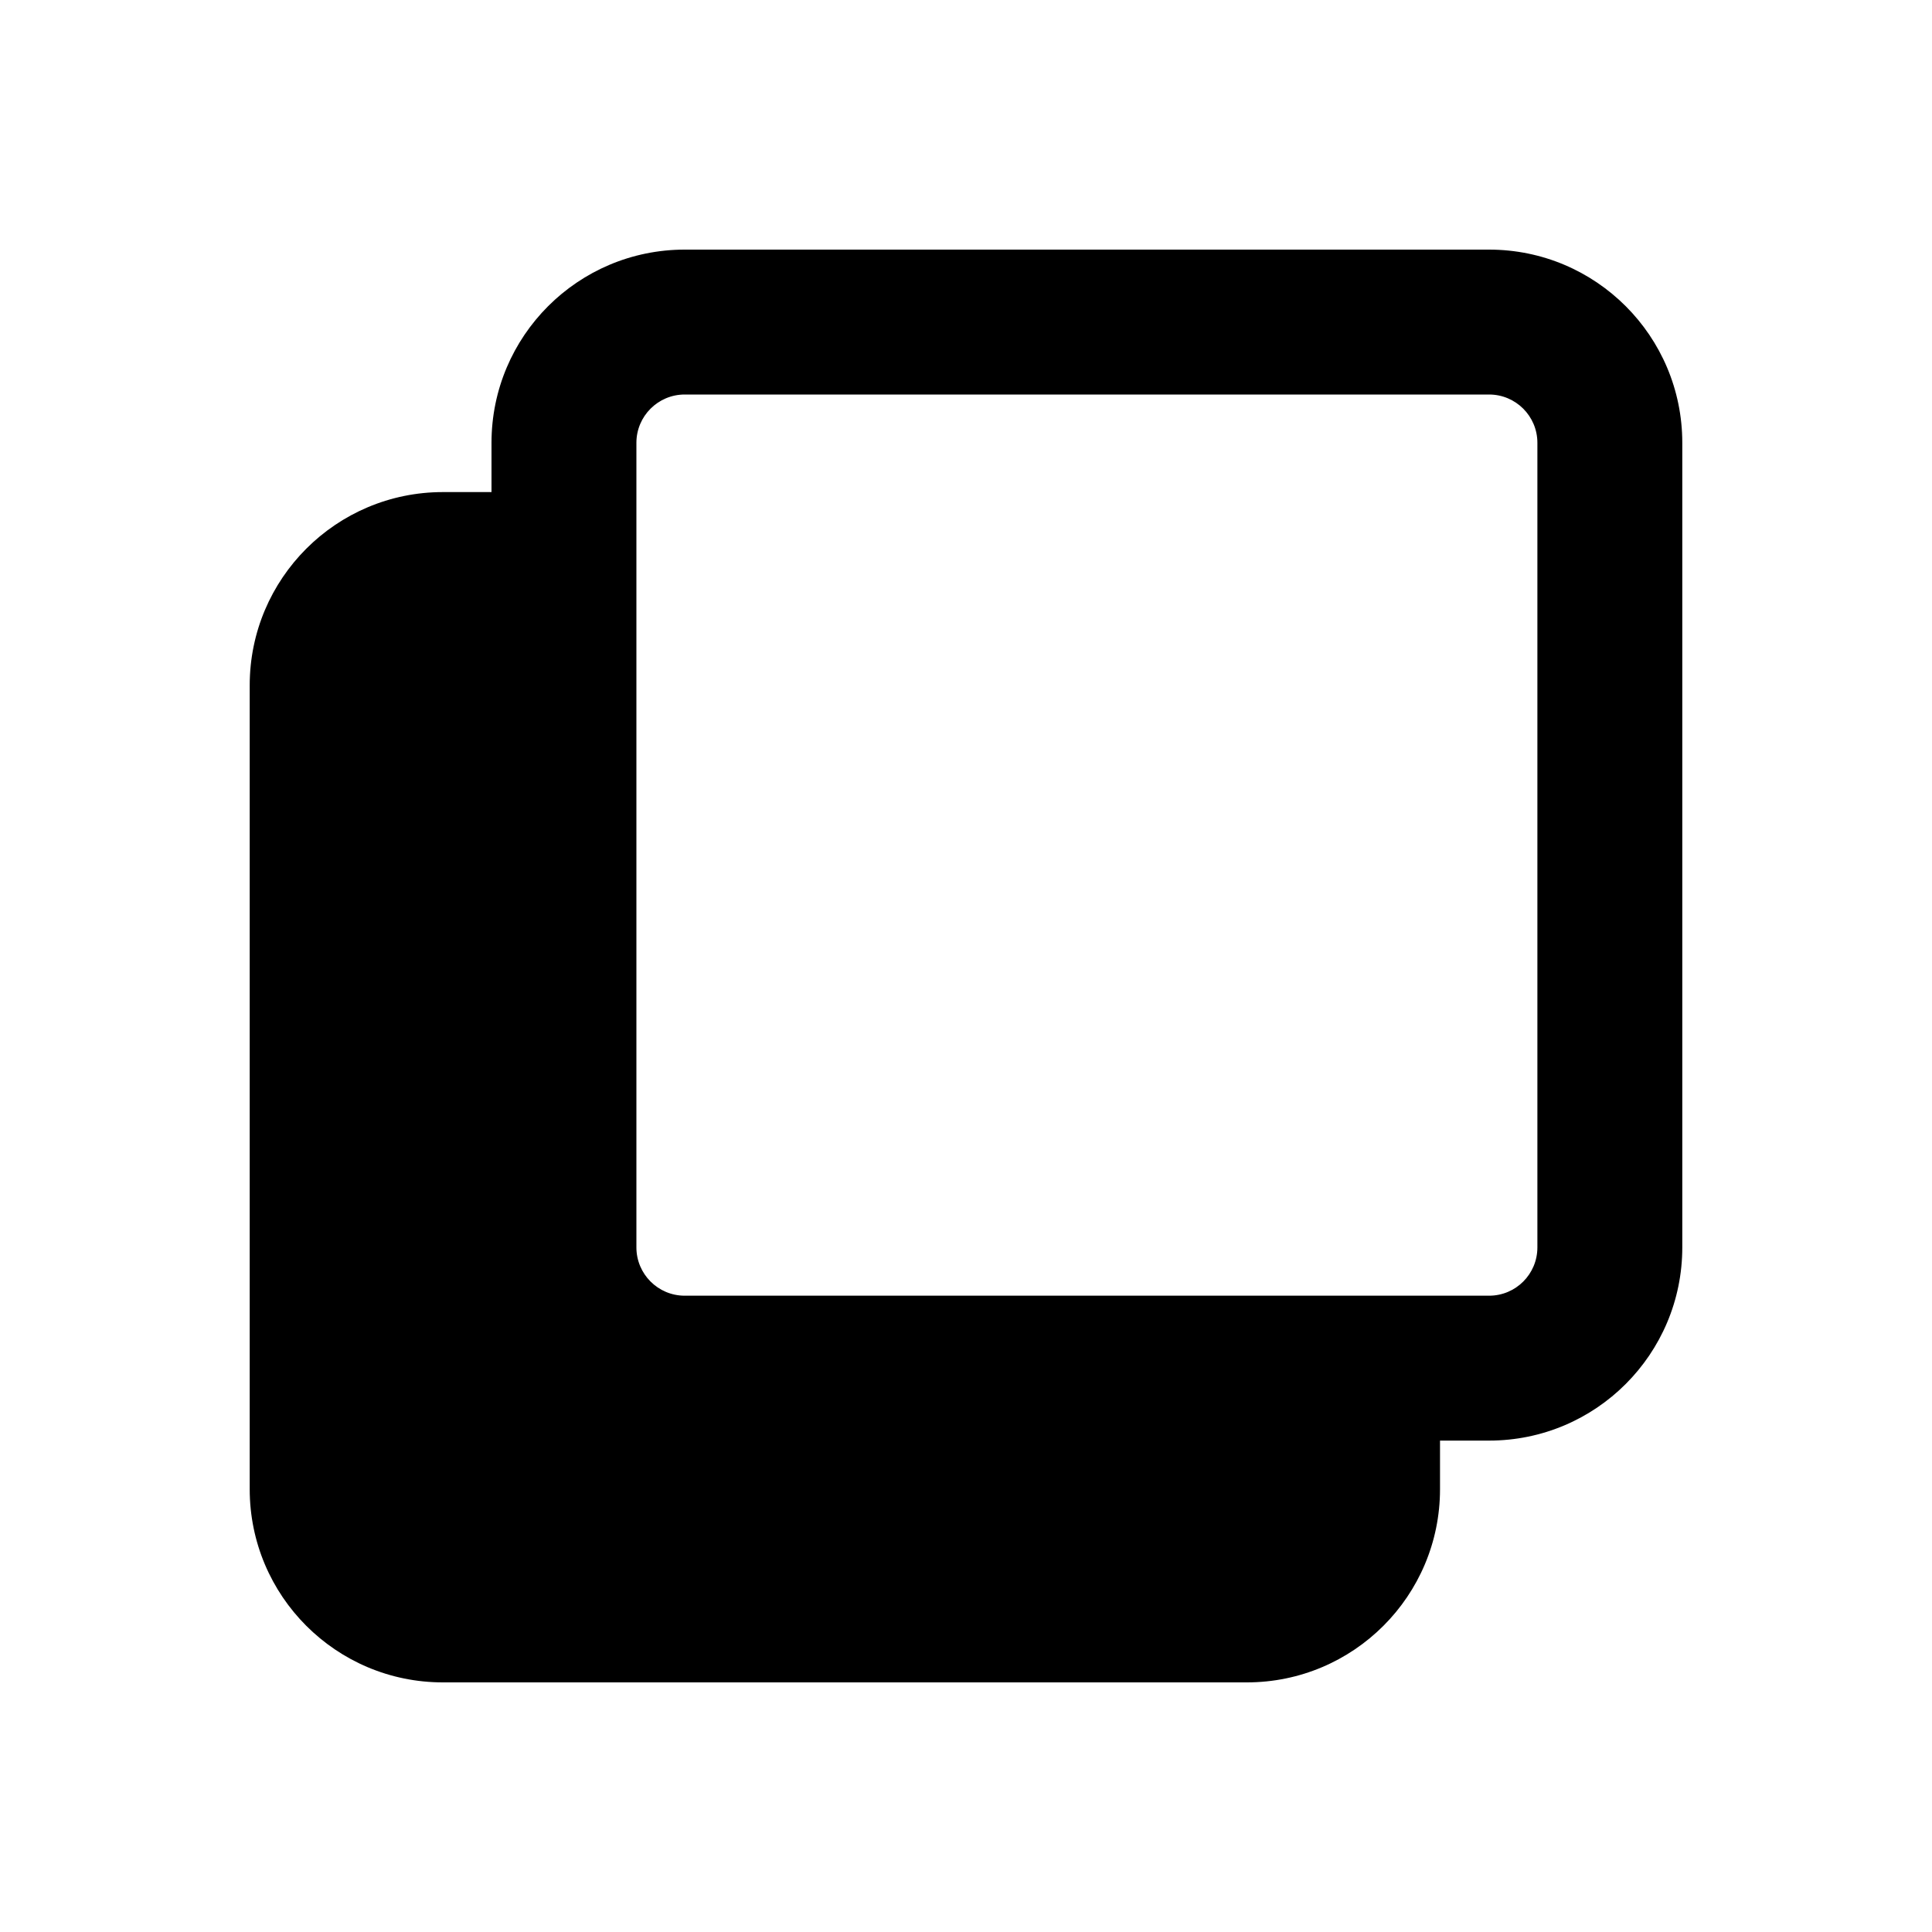
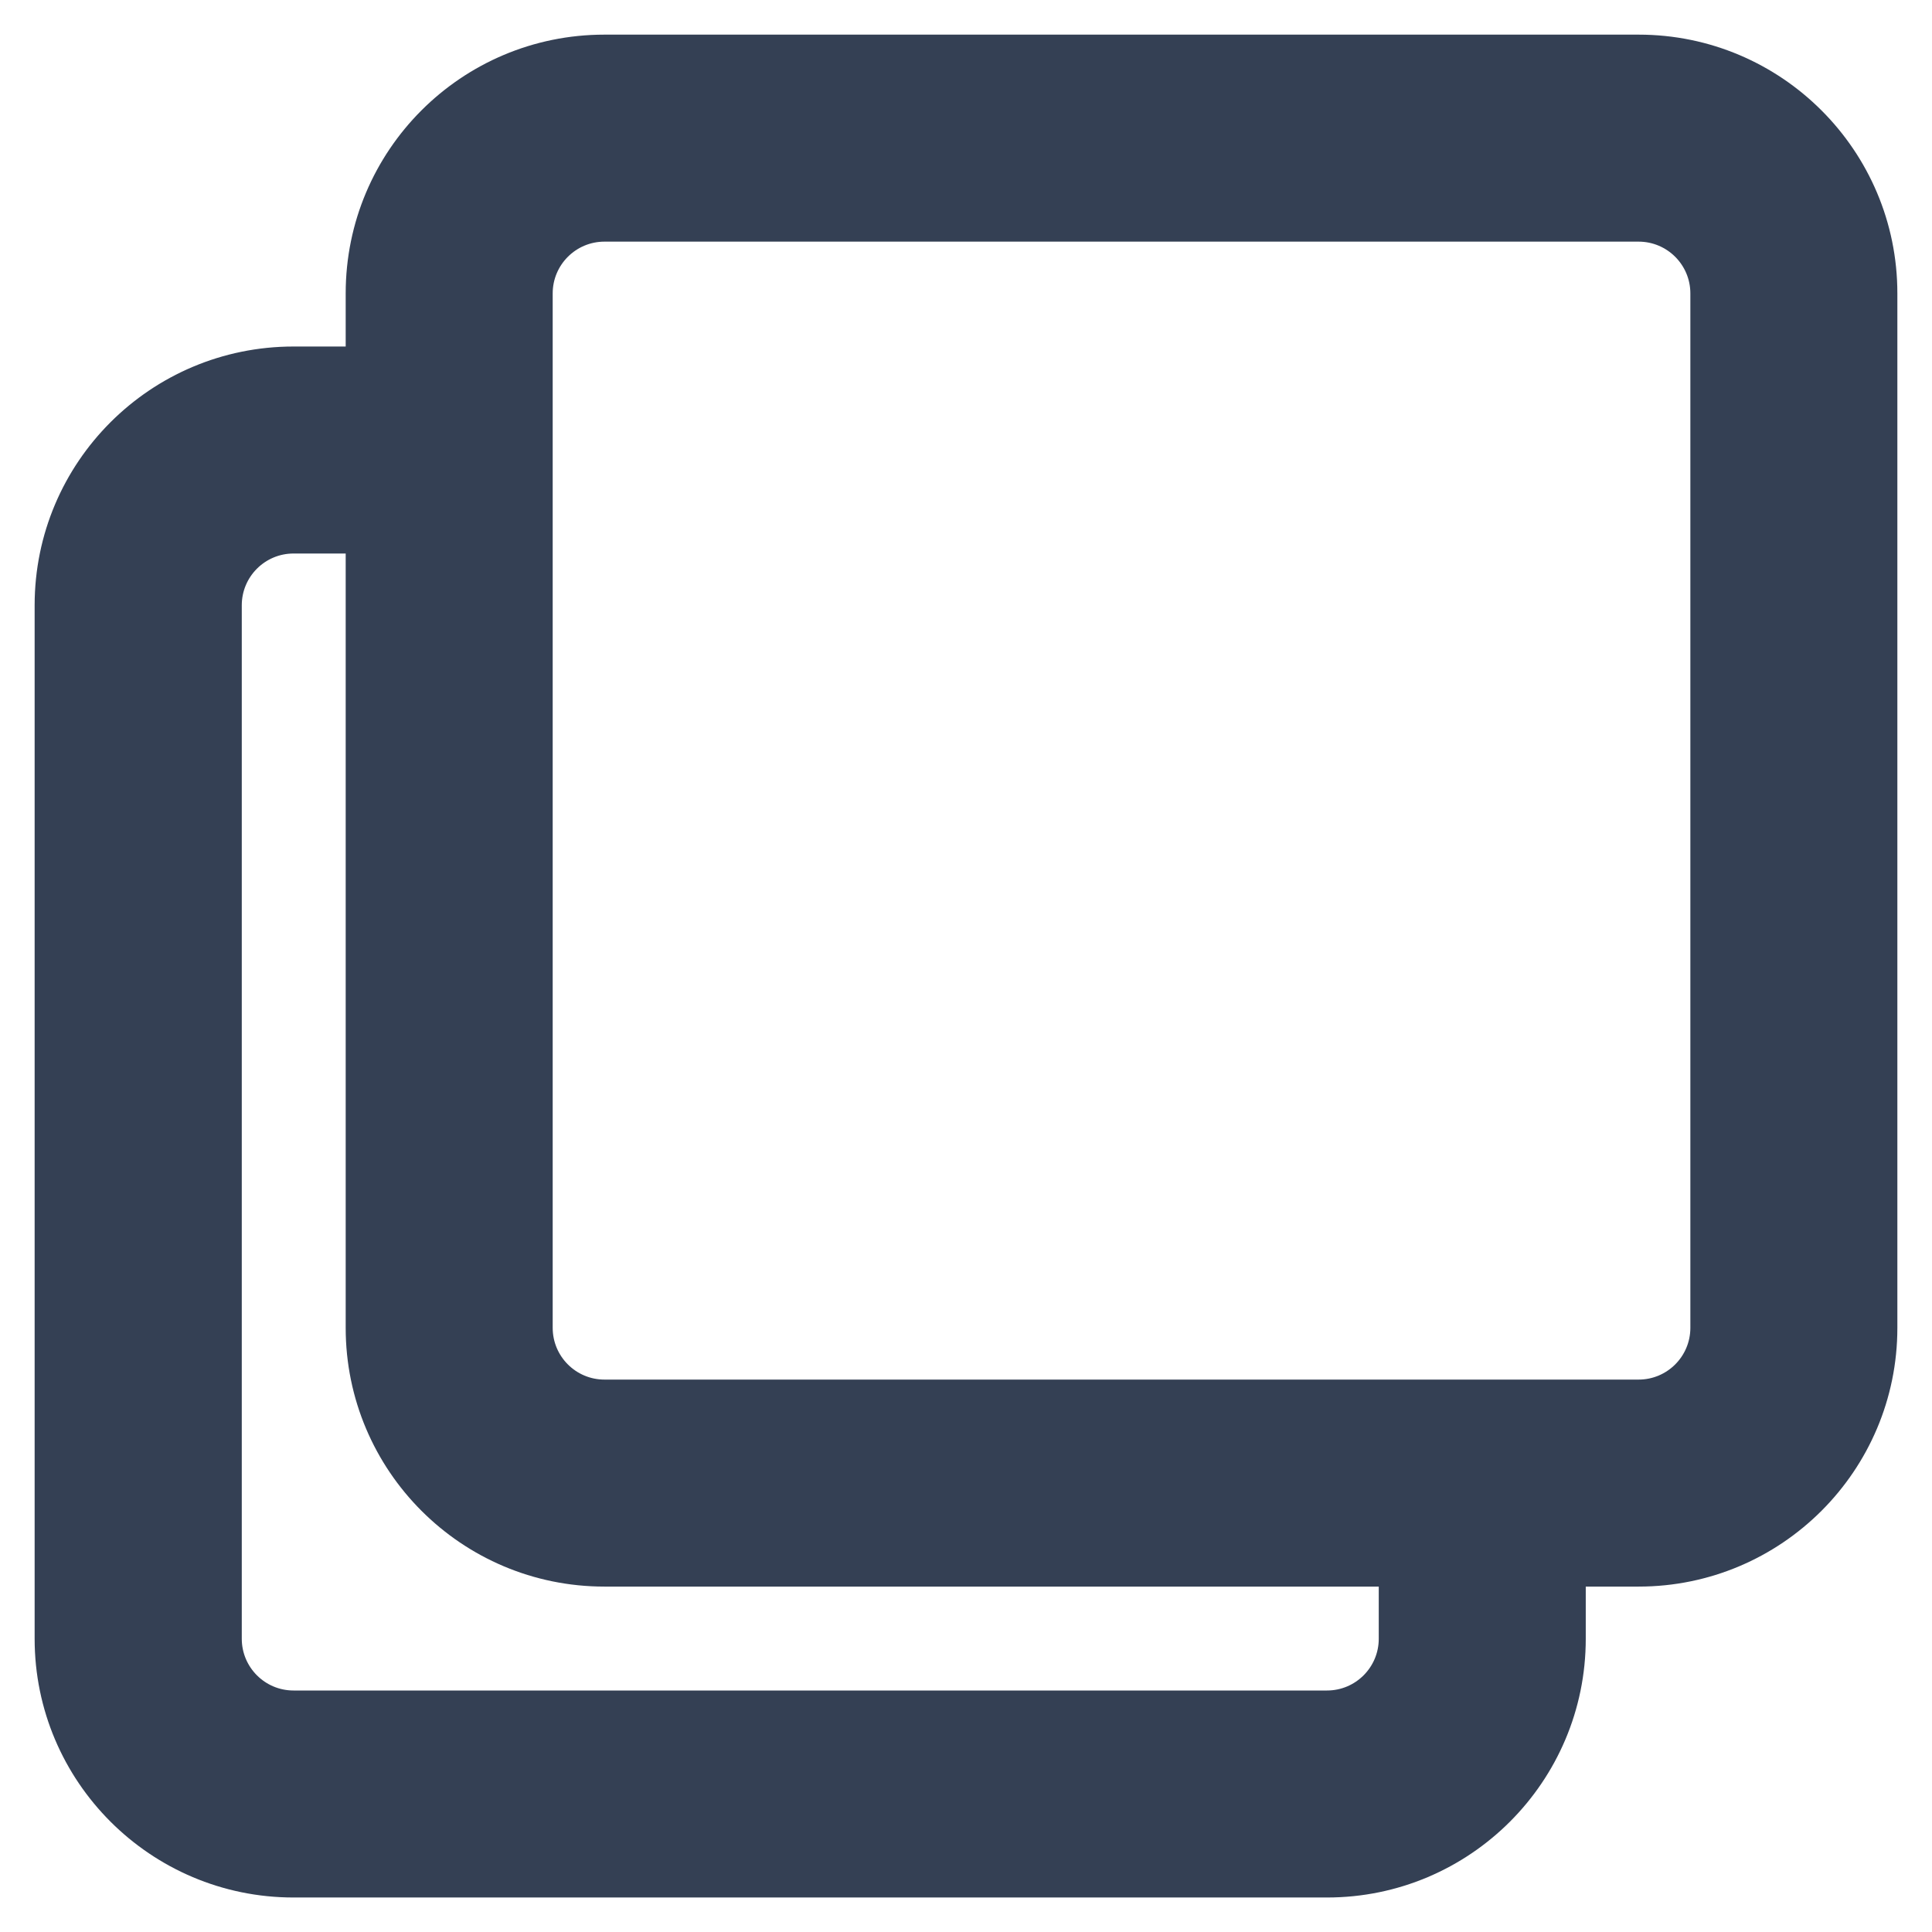
- <svg xmlns="http://www.w3.org/2000/svg" width="20" height="20" viewBox="0 0 20 20" fill="none">
-   <path fillRule="evenodd" clipRule="evenodd" d="M6.588 4.584C6.588 4.308 6.812 4.084 7.088 4.084H15.415C15.691 4.084 15.915 4.308 15.915 4.584L15.915 12.913C15.915 13.189 15.692 13.413 15.415 13.413H7.088C6.812 13.413 6.588 13.189 6.588 12.913V4.584ZM7.088 2.584C5.984 2.584 5.088 3.479 5.088 4.584V5.094H4.585C3.48 5.094 2.585 5.99 2.585 7.094V15.416C2.585 16.521 3.48 17.416 4.585 17.416H12.907C14.011 17.416 14.907 16.521 14.907 15.416L14.907 14.913H15.415C16.52 14.913 17.415 14.017 17.415 12.913L17.415 4.584C17.415 3.479 16.52 2.584 15.415 2.584H7.088ZM13.407 14.913H7.088C5.984 14.913 5.088 14.017 5.088 12.913V6.594H4.585C4.309 6.594 4.085 6.818 4.085 7.094V15.416C4.085 15.692 4.309 15.916 4.585 15.916H12.907C13.183 15.916 13.407 15.692 13.407 15.416L13.407 14.913Z" fill="currentColor" />
+ <svg xmlns="http://www.w3.org/2000/svg" width="14" height="14" viewBox="0 0 14 14" fill="none">
+   <path d="M11.874 0.251C12.909 0.251 13.749 1.091 13.749 2.126V9.622C13.749 10.657 12.909 11.497 11.874 11.497H11.491V11.875C11.491 12.91 10.651 13.75 9.616 13.75H2.127C1.092 13.75 0.251 12.91 0.251 11.875V4.386C0.251 3.35 1.091 2.511 2.127 2.511H2.505V2.126C2.505 1.09 3.344 0.251 4.38 0.251H11.874ZM2.127 4.011C1.92 4.011 1.752 4.179 1.752 4.386V11.875C1.752 12.082 1.92 12.25 2.127 12.25H9.616C9.823 12.25 9.991 12.082 9.991 11.875V11.497H4.38C3.344 11.497 2.505 10.657 2.505 9.622V4.011H2.127ZM4.38 1.751C4.173 1.751 4.005 1.919 4.005 2.126V9.622C4.005 9.829 4.173 9.997 4.38 9.997H11.874C12.081 9.997 12.249 9.829 12.249 9.622V2.126C12.249 1.919 12.081 1.751 11.874 1.751H4.38Z" fill="#344054" />
</svg>
